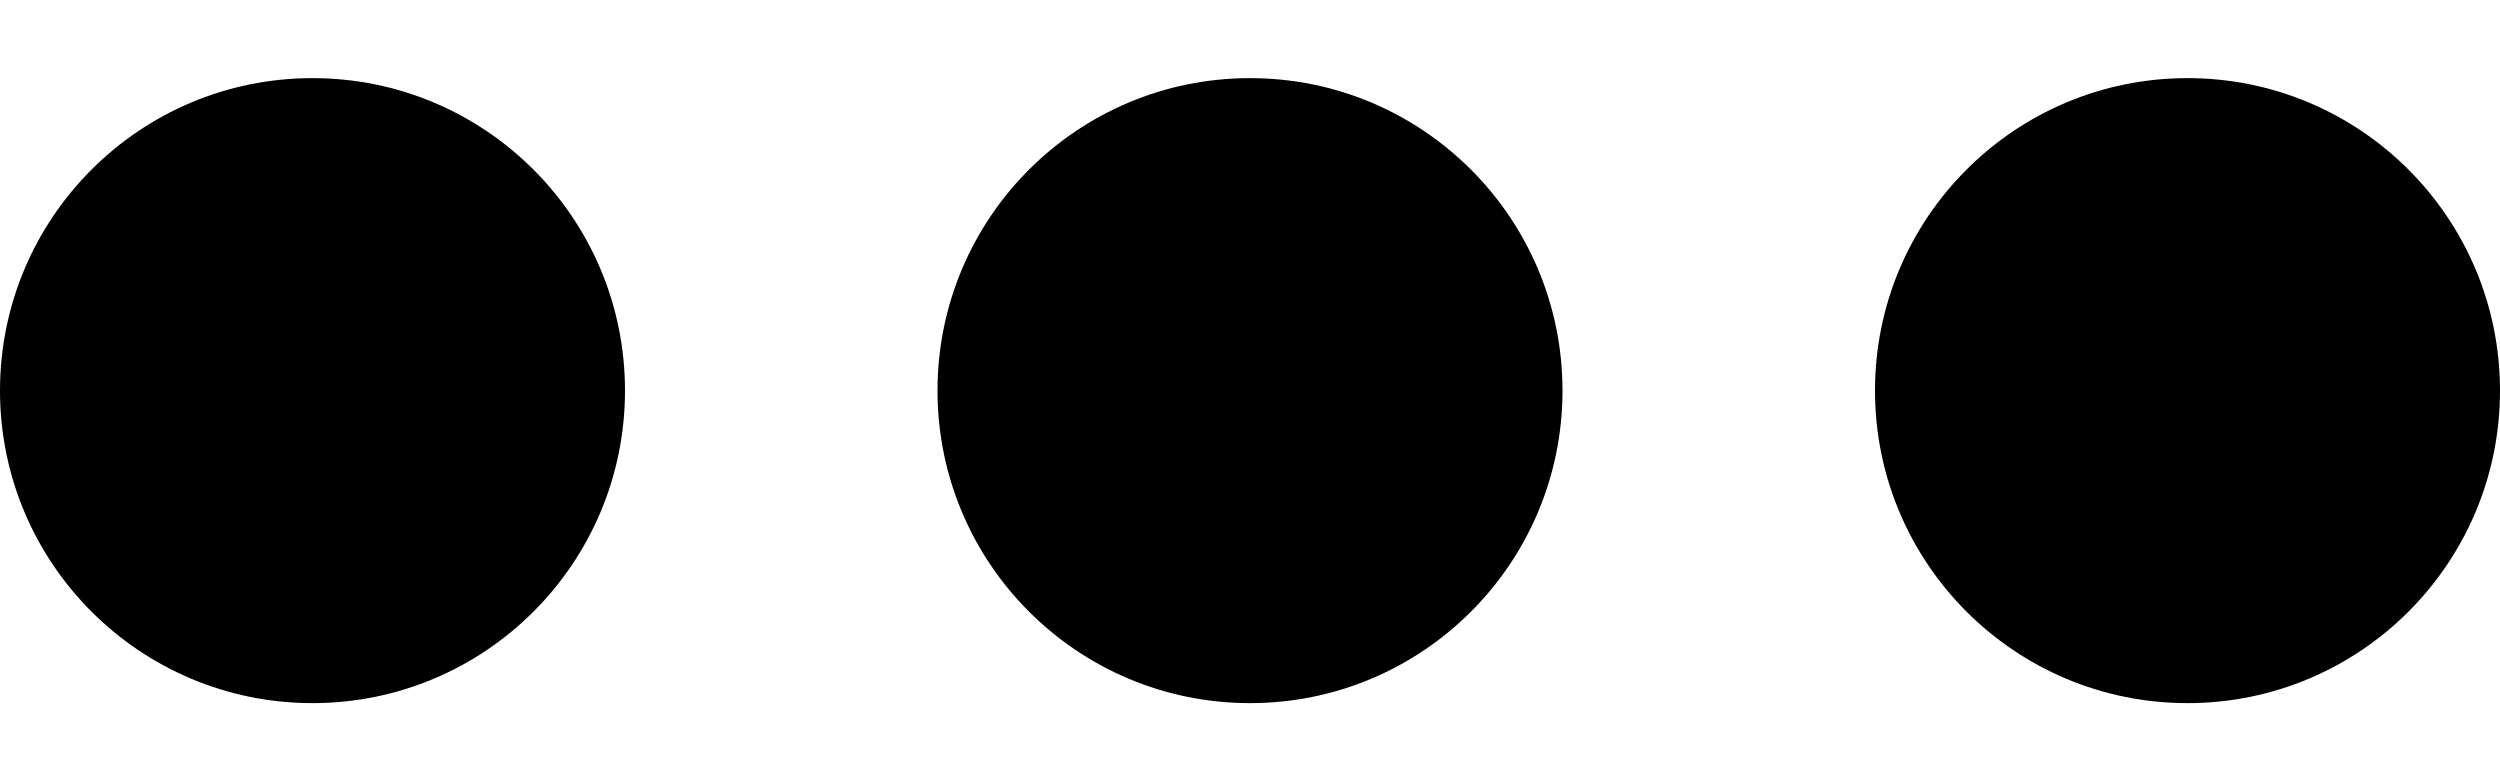
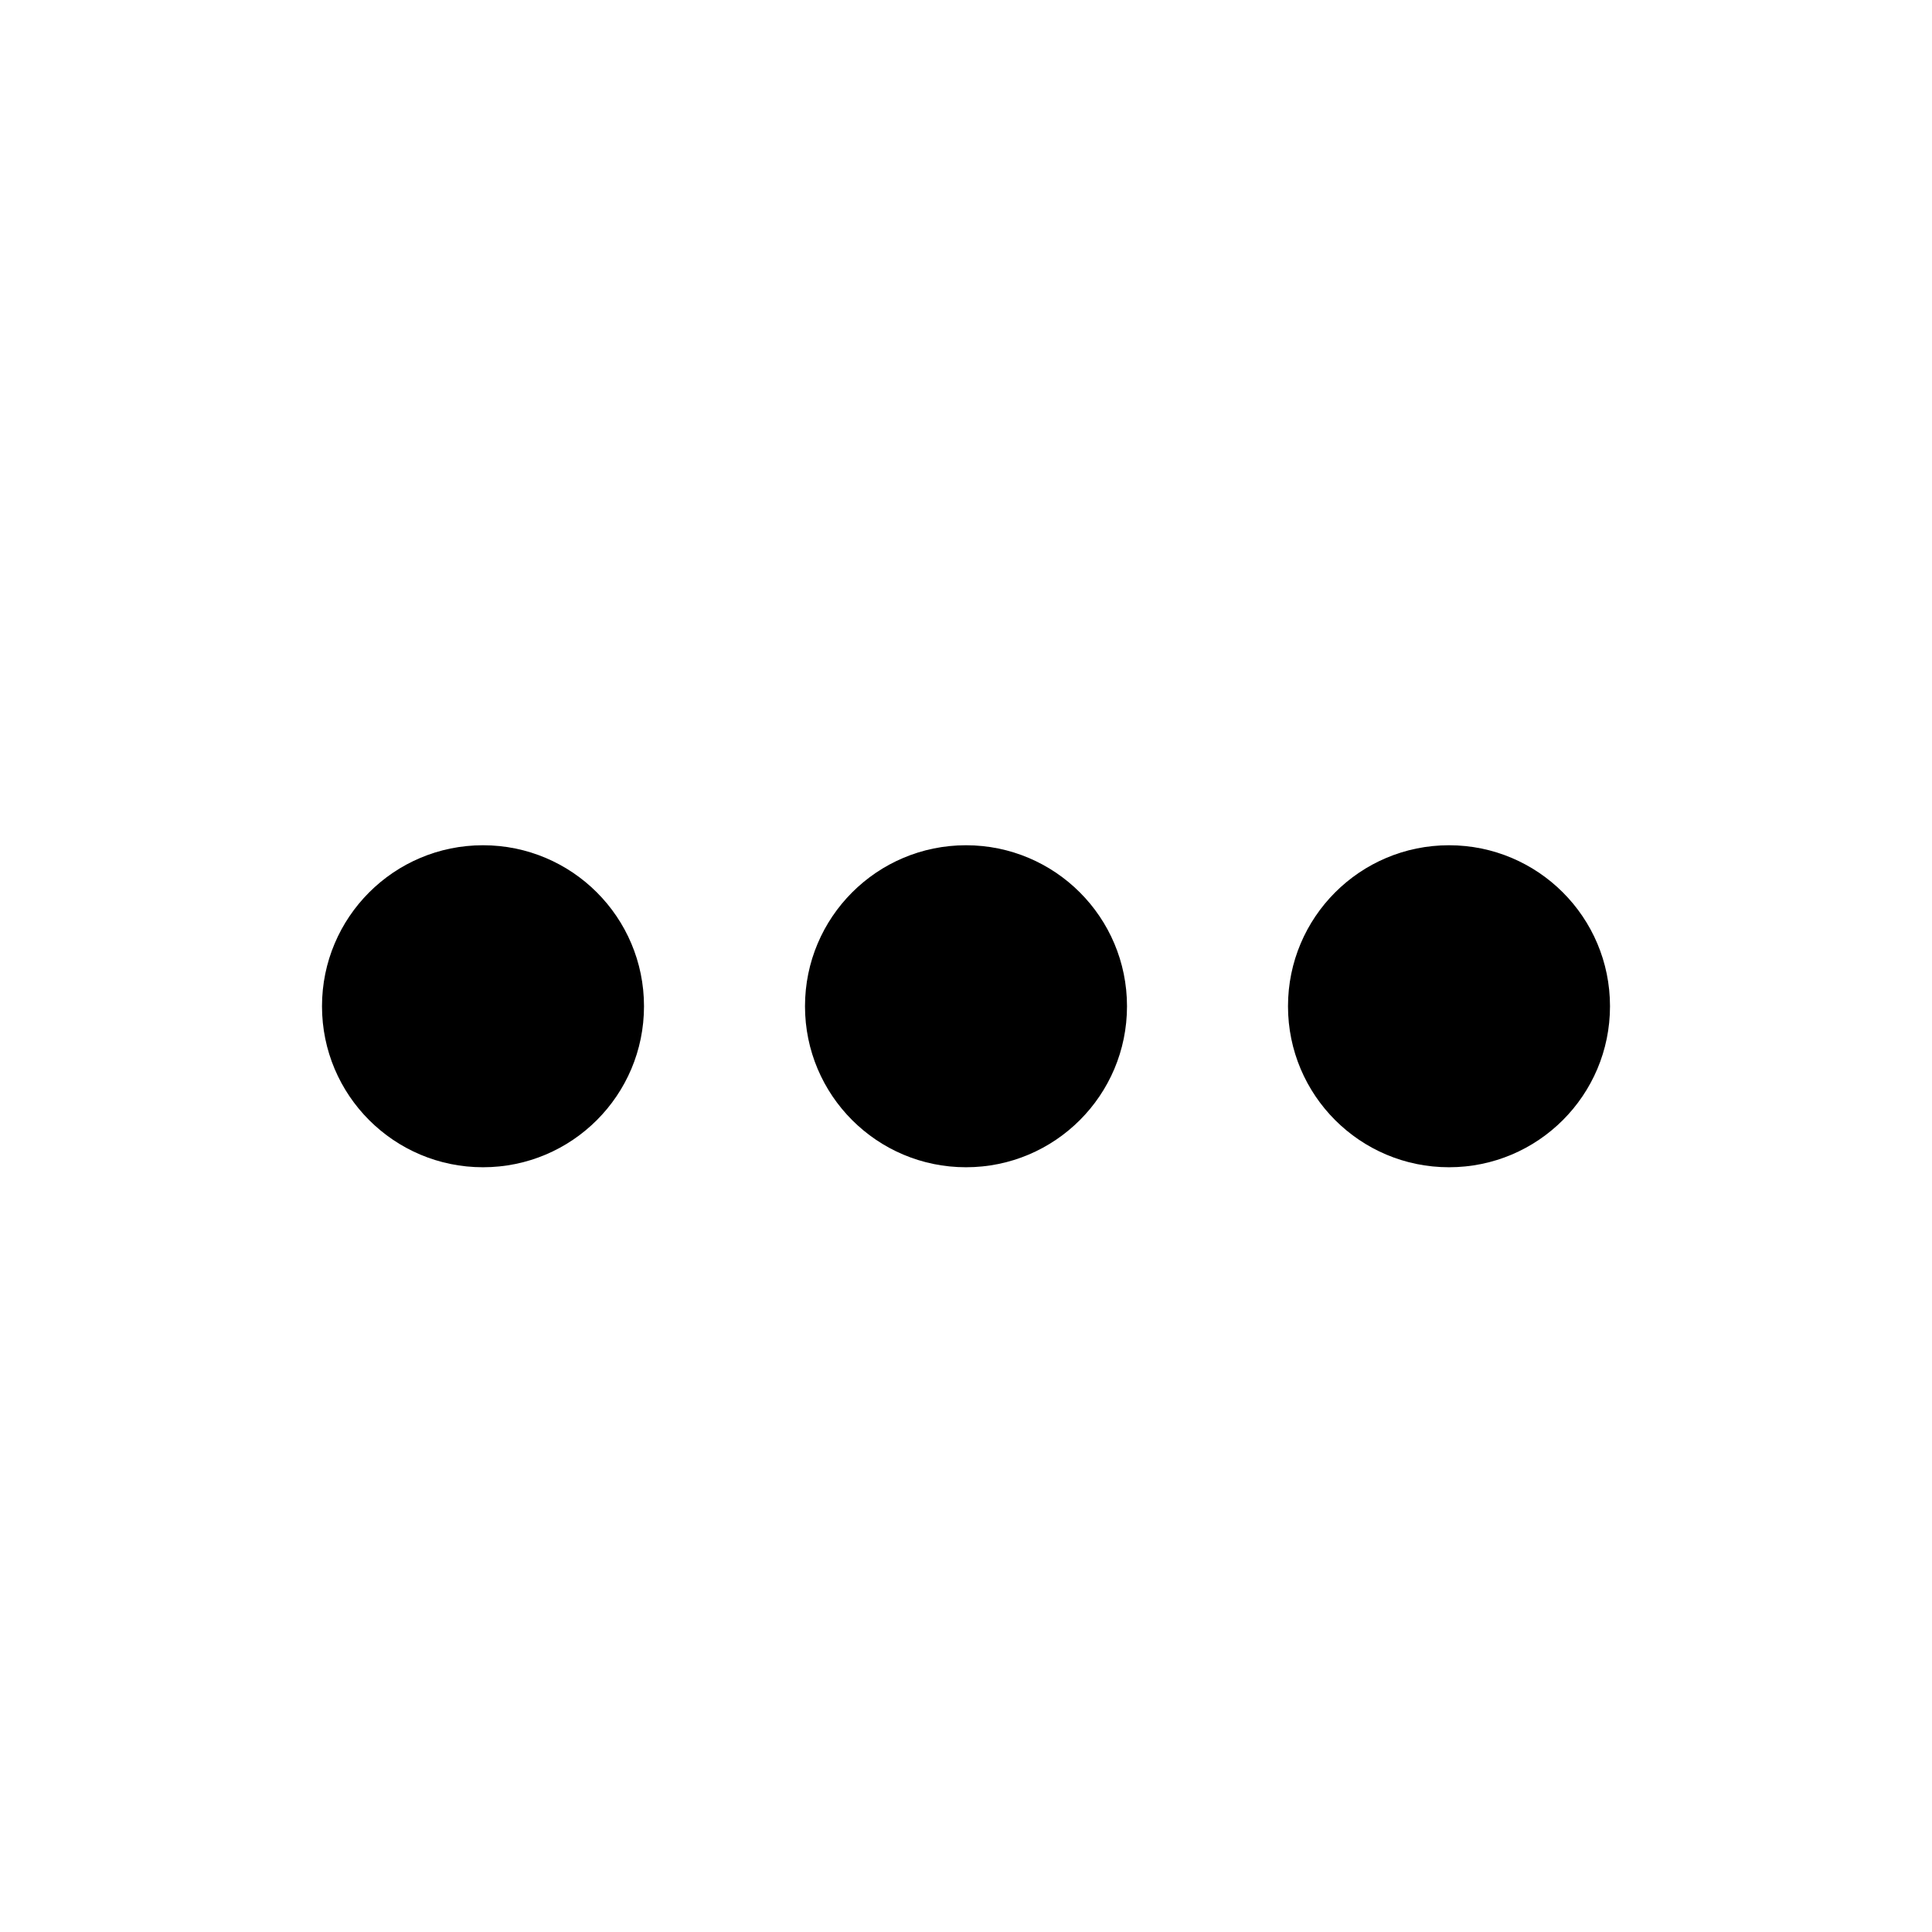
- <svg xmlns="http://www.w3.org/2000/svg" aria-label="horizontal ellipsis" viewBox="0 0 16 5">
-   <path d="M2 4.5C3.105 4.5 4 3.605 4 2.5C4 1.395 3.105 0.5 2 0.5C0.895 0.5 0 1.395 0 2.5C0 3.605 0.895 4.5 2 4.5Z" />
-   <path d="M14 4.5C15.105 4.5 16 3.605 16 2.5C16 1.395 15.105 0.5 14 0.5C12.895 0.5 12 1.395 12 2.5C12 3.605 12.895 4.5 14 4.5Z" />
-   <path d="M10 2.5C10 3.605 9.105 4.5 8 4.5C6.895 4.5 6 3.605 6 2.5C6 1.395 6.895 0.5 8 0.5C9.105 0.5 10 1.395 10 2.5Z" />
+ <svg xmlns="http://www.w3.org/2000/svg" aria-label="horizontal ellipsis" viewBox="0 0 24 24">
+   <path d="M6 14.5C7.105 14.5 8 13.605 8 12.5C8 11.395 7.105 10.5 6 10.5C4.895 10.5 4 11.395 4 12.5C4 13.605 4.895 14.5 6 14.5Z" />
+   <path d="M18 14.5C19.105 14.5 20 13.605 20 12.5C20 11.395 19.105 10.5 18 10.5C16.895 10.5 16 11.395 16 12.5C16 13.605 16.895 14.5 18 14.5Z" />
+   <path d="M14 12.5C14 13.605 13.105 14.5 12 14.5C10.895 14.5 10 13.605 10 12.5C10 11.395 10.895 10.5 12 10.5C13.105 10.5 14 11.395 14 12.5Z" />
</svg>
